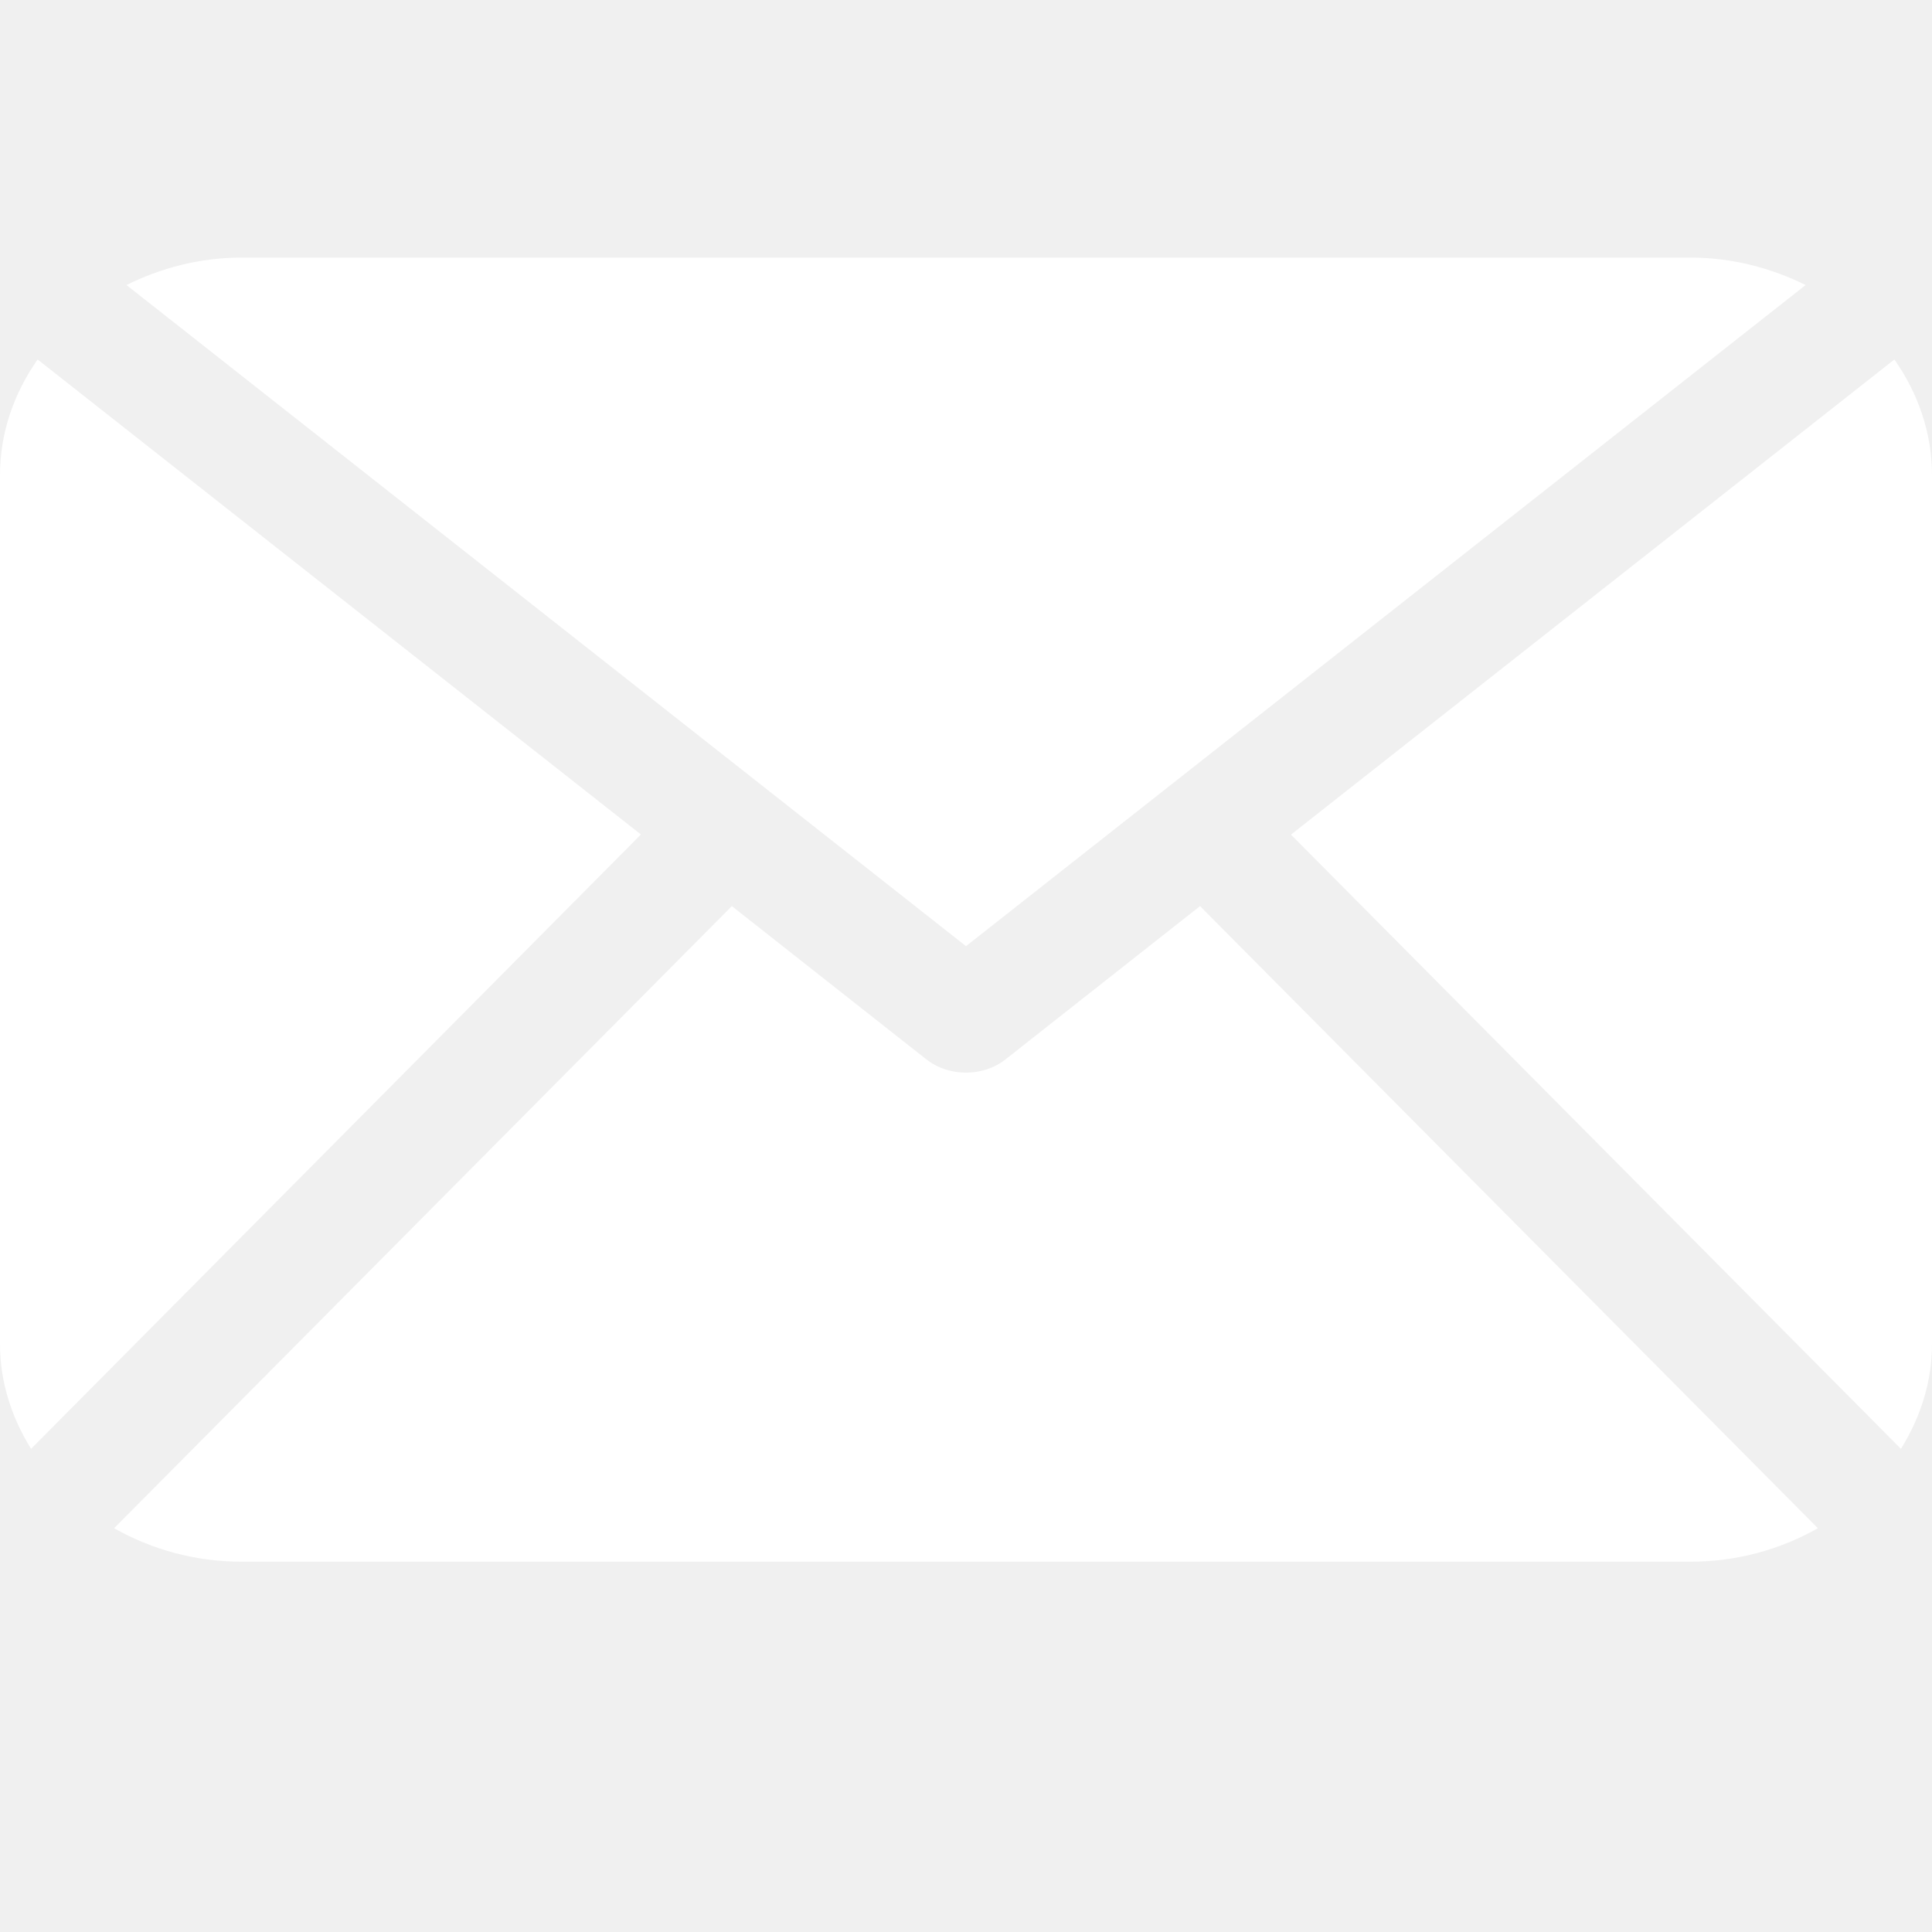
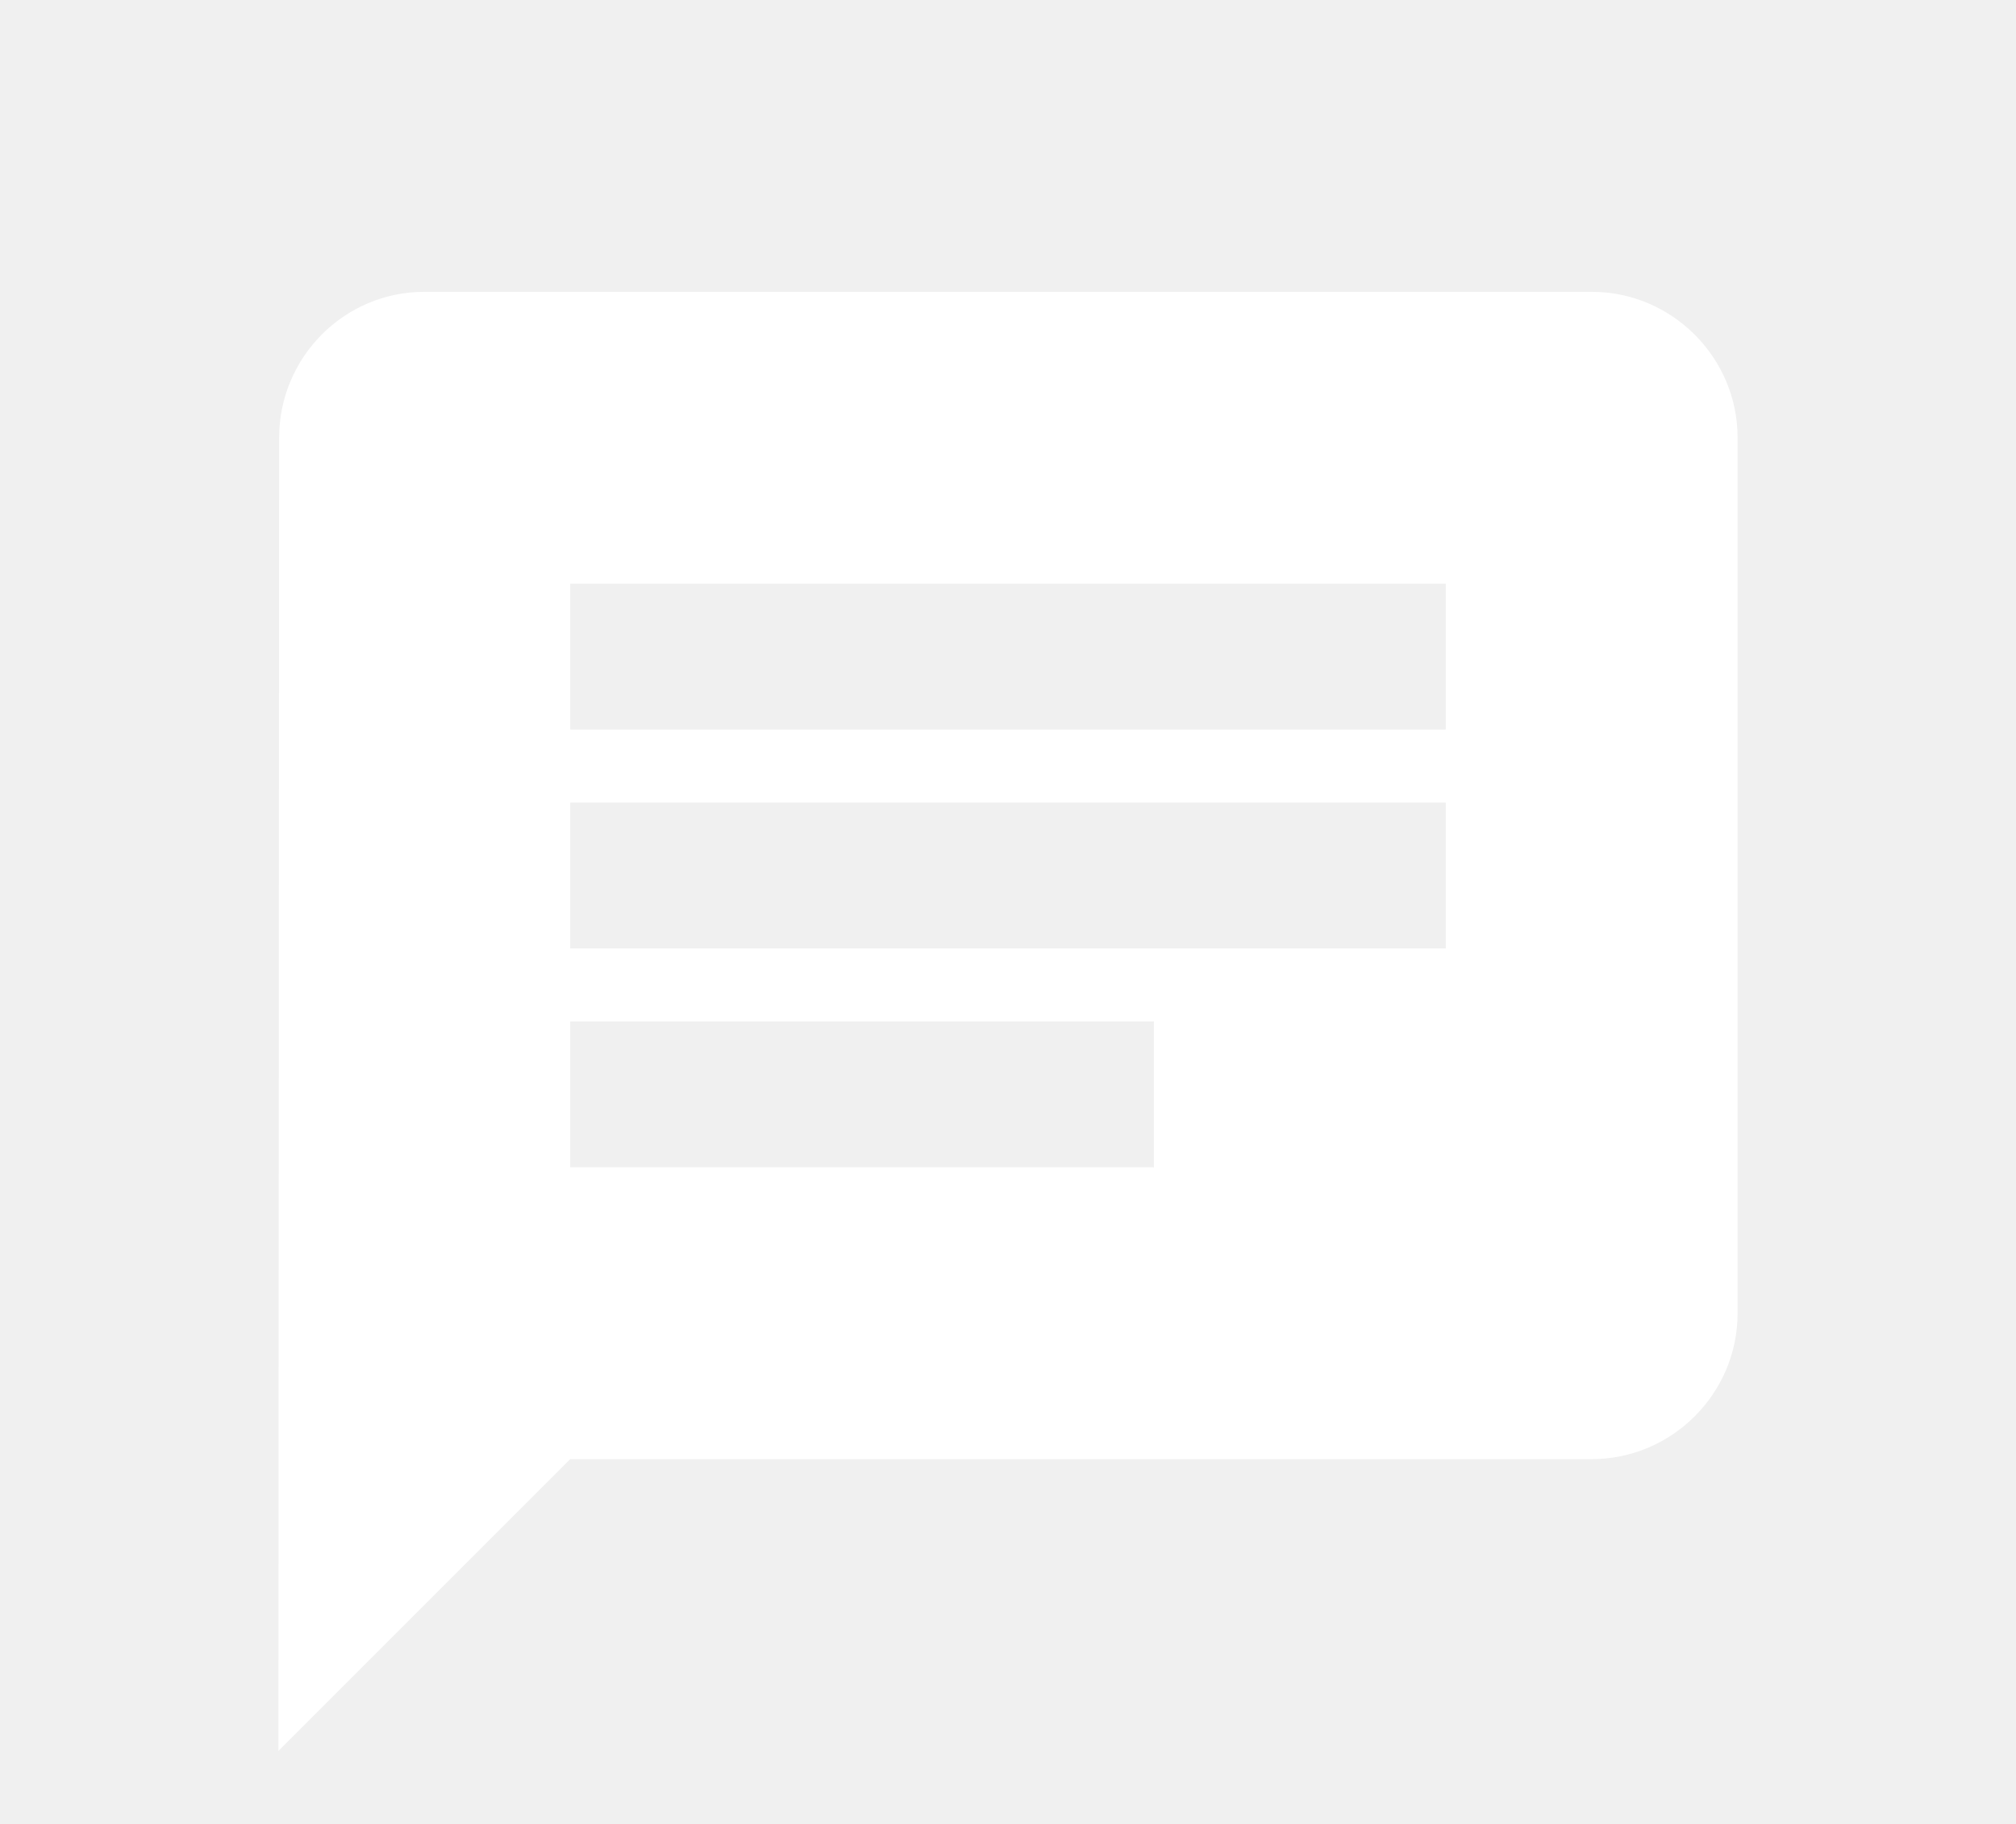
- <svg xmlns="http://www.w3.org/2000/svg" width="15px" height="15px" viewBox="0 0 15 15" version="1.1">
+ <svg xmlns="http://www.w3.org/2000/svg" width="21" height="19" viewBox="8 0 8 25" version="1.1">
  <defs />
  <g id="TOP/mail-icon-selected" stroke="none" stroke-width="1" fill="none" fill-rule="evenodd">
    <g id="005-mail-black-envelope-symbol-copy" transform="translate(0, 2)" fill="#fff" fill-rule="nonzero">
-       <path d="M15,8.437 C15,8.733 14.908,9.008 14.759,9.249 L10.023,4.48 L14.708,0.791 C14.89,1.051 15,1.357 15,1.688 L15,8.437 Z M7.5,5.346 L14.019,0.213 C13.751,0.081 13.45,0 13.125,0 L1.875,0 C1.55,0 1.248,0.081 0.982,0.213 L7.5,5.346 Z M9.317,5.035 L7.808,6.224 C7.72,6.294 7.61,6.328 7.5,6.328 C7.39,6.328 7.28,6.294 7.191,6.224 L5.682,5.035 L0.886,9.865 C1.174,10.028 1.511,10.125 1.875,10.125 L13.125,10.125 C13.489,10.125 13.826,10.028 14.114,9.865 L9.317,5.035 Z M0.292,0.791 C0.11,1.051 0,1.357 0,1.688 L0,8.437 C0,8.733 0.092,9.008 0.241,9.249 L4.976,4.479 L0.292,0.791 Z" id="Shape" />
+       <path d="M20 2H4c-1.1 0-1.99.9-1.99 2L2 22l4-4h14c1.1 0 2-.9 2-2V4c0-1.1-.9-2-2-2zM6 9h12v2H6V9zm8 5H6v-2h8v2zm4-6H6V6h12v2z" />
+       <path d="M0 0h24v24H0z" fill="none" />
    </g>
  </g>
</svg>
